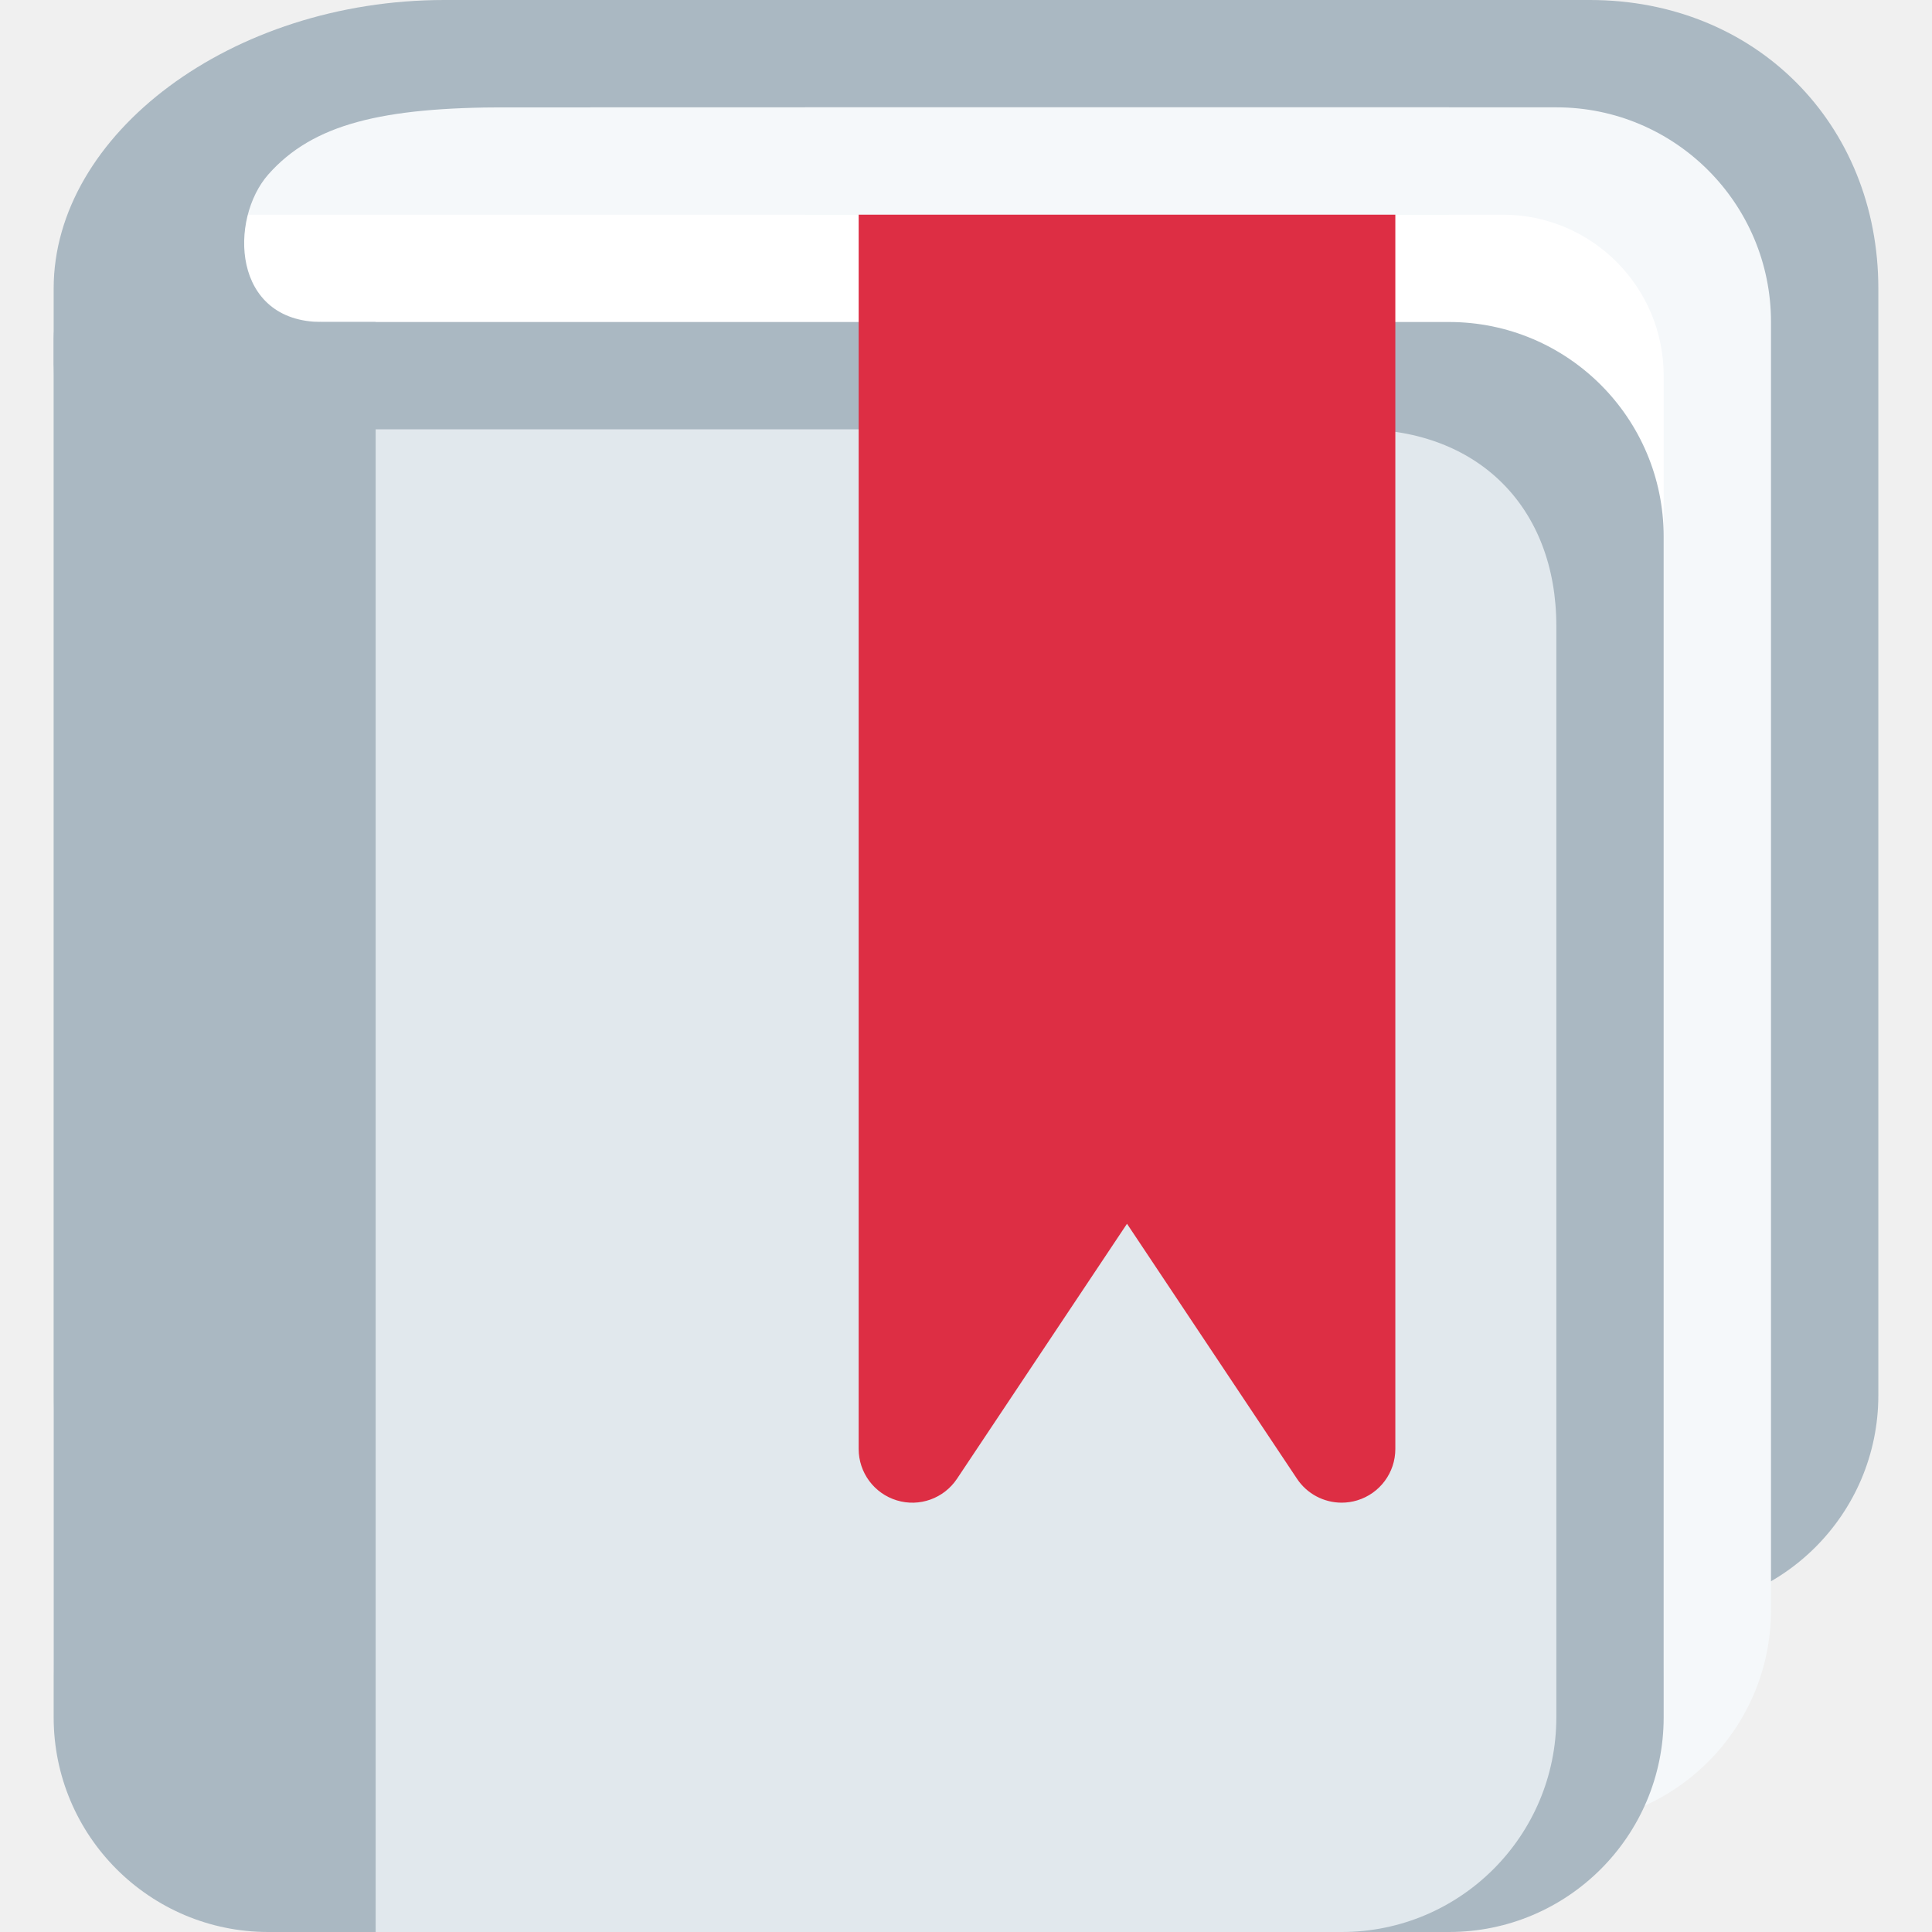
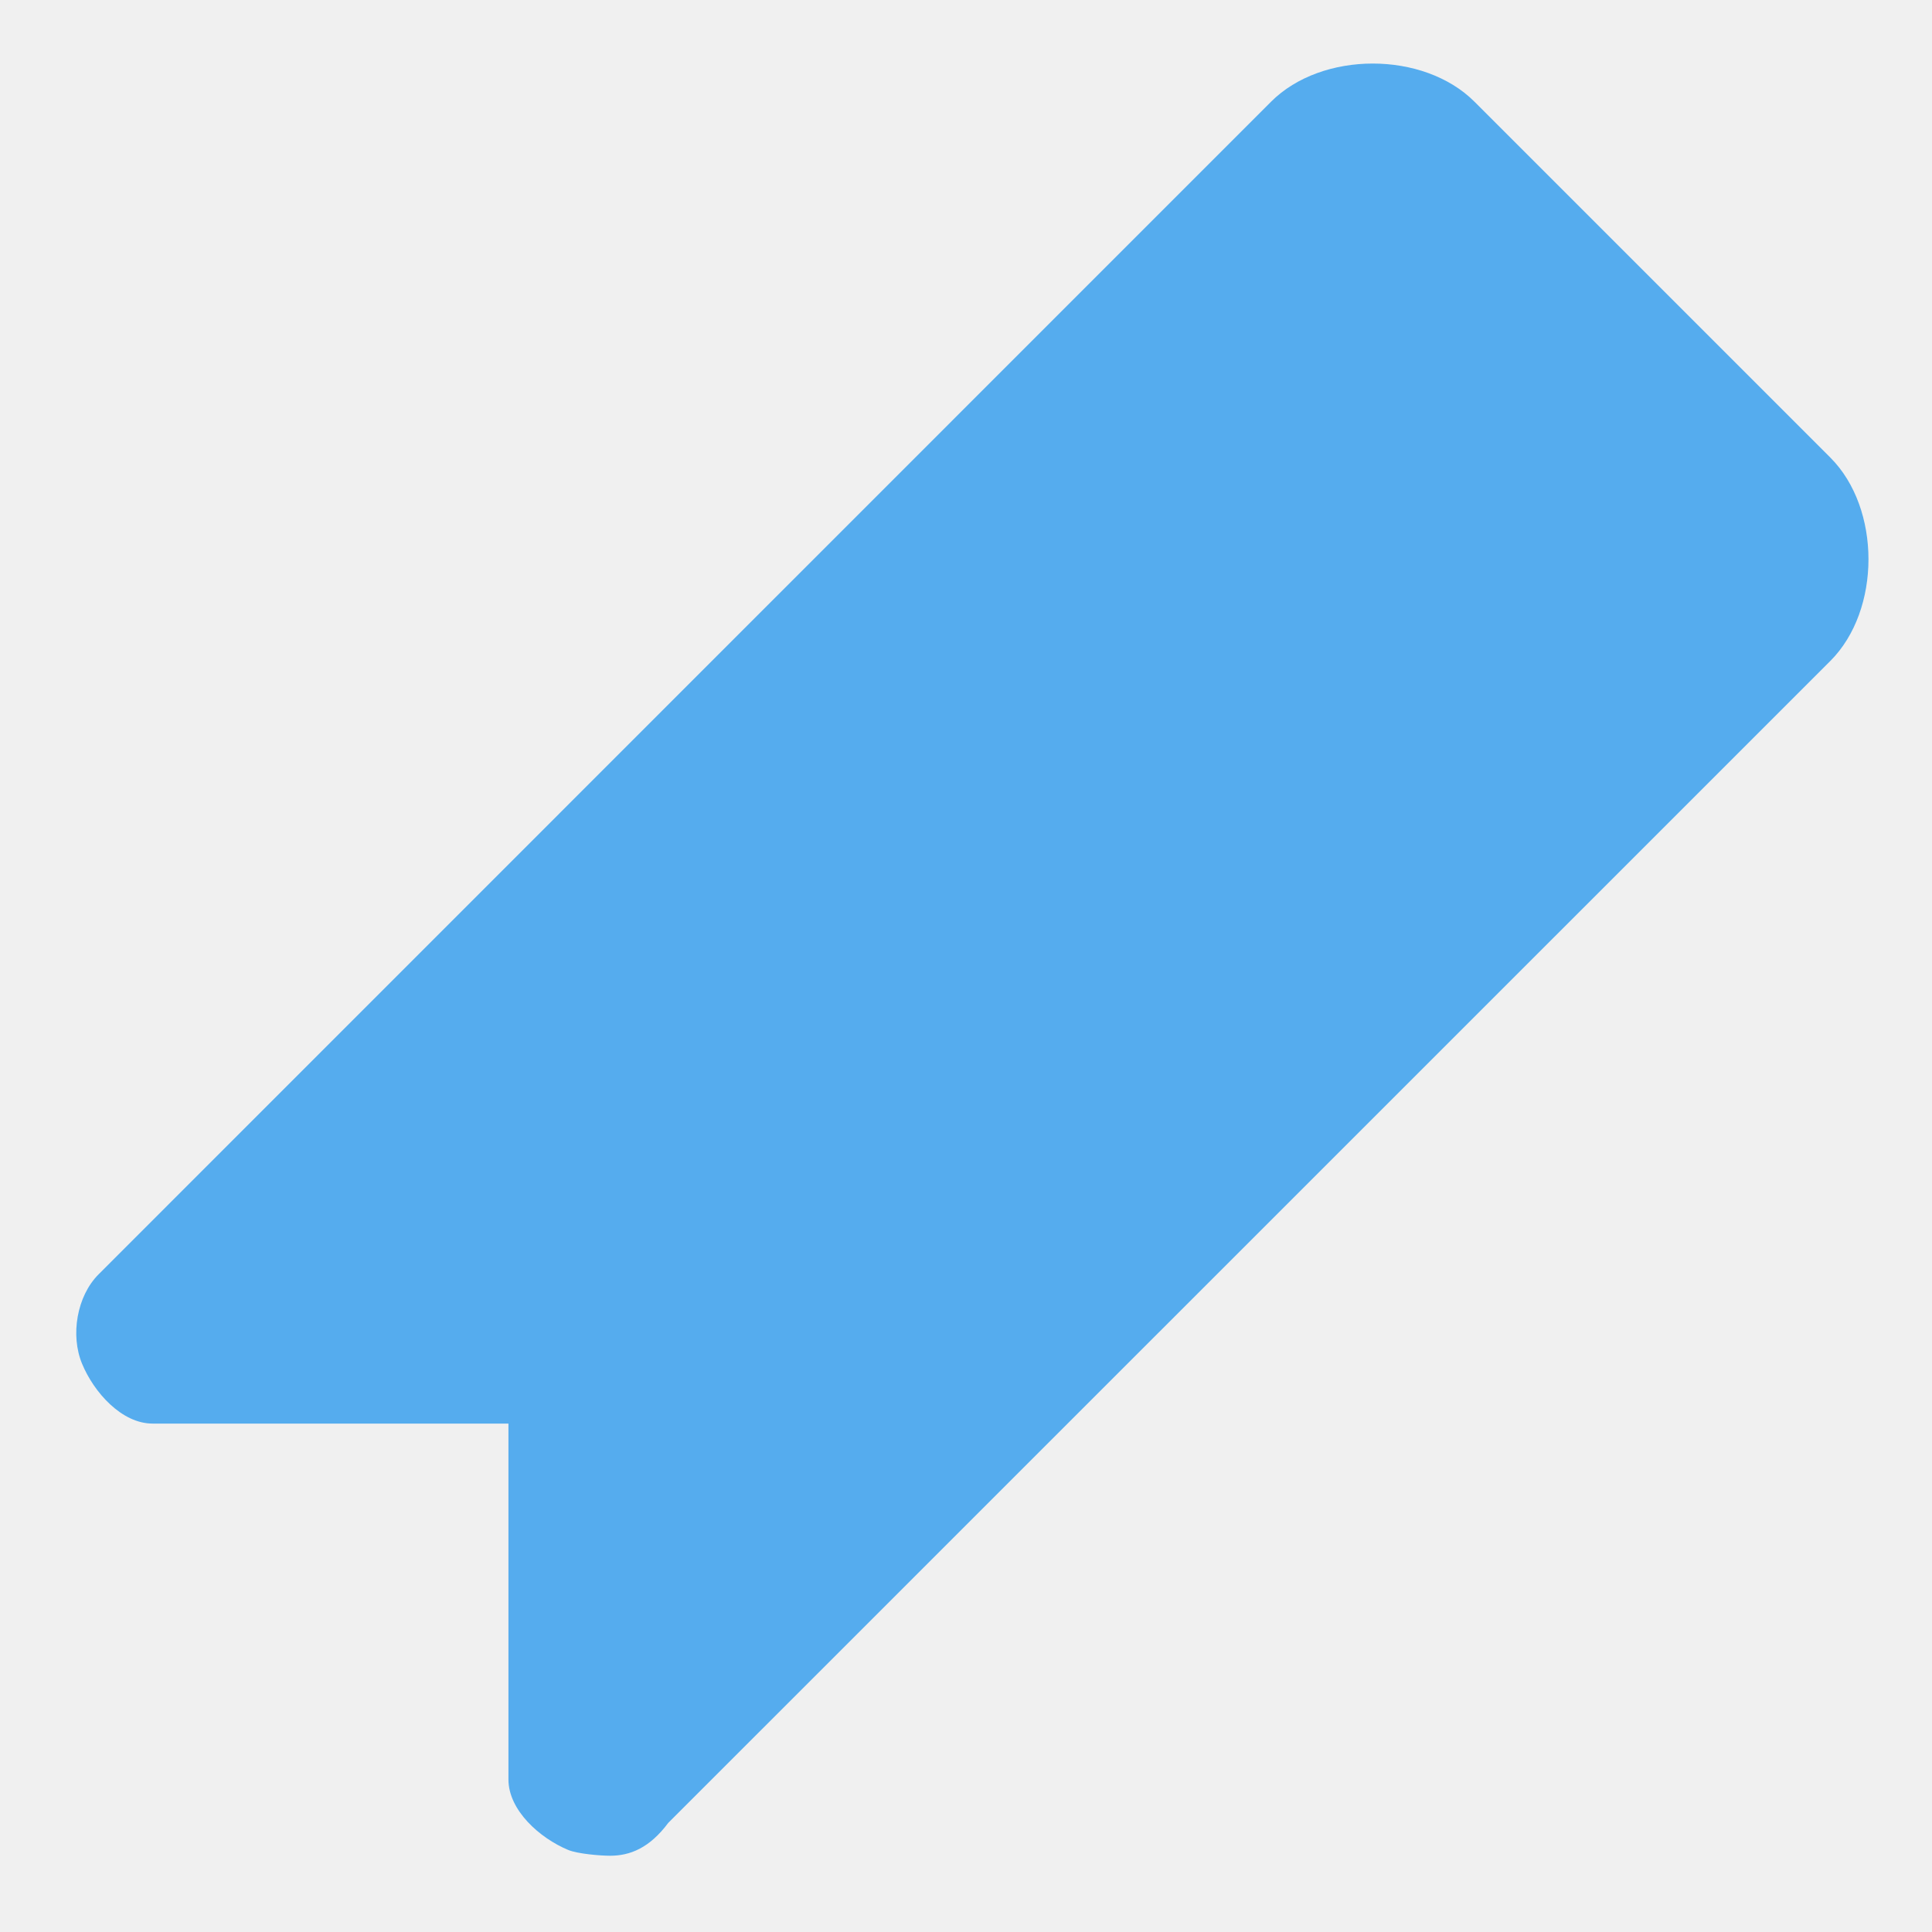
- <svg xmlns="http://www.w3.org/2000/svg" viewBox="0 0 36 36">
-   <path fill="#AAB8C2" d="M35 26c0 2.209-1.791 4-4 4H5c-2.209 0-4-1.791-4-4V6.313C1 4.104 6.791 0 9 0h20.625C32.719 0 35 2.312 35 5.375V26z" />
-   <path fill="#F5F8FA" d="M33 30c0 2.209-1.791 4-4 4H7c-2.209 0-4-1.791-4-4V6c0-4.119-.021-4 5-4h21c2.209 0 4 1.791 4 4v24z" />
-   <path fill="#FFF" d="M31 31c0 1.657-1.343 3-3 3H4c-1.657 0-3-1.343-3-3V7c0-1.657 1.343-3 3-3h24c1.657 0 3 1.343 3 3v24z" />
-   <path fill="#AAB8C2" d="M31 32c0 2.209-1.791 4-4 4H6c-2.209 0-4-1.791-4-4V10c0-2.209 1.791-4 4-4h21c2.209 0 4 1.791 4 4v22z" />
-   <path fill="#E1E8ED" d="M29 32c0 2.209-1.791 4-4 4H6c-2.209 0-4-1.791-4-4V12c0-2.209 1.791-4 4-4h19.335C27.544 8 29 9.456 29 11.665V32z" />
-   <path fill="#AAB8C2" d="M6 6C4.312 6 4.269 4.078 5 3.25 5.832 2.309 7.125 2 9.438 2H11V0H8.281C4.312 0 1 2.5 1 5.375V32c0 2.209 1.791 4 4 4h2V6H6z" />
-   <g fill="#DD2E44">
-     <path d="M17 4v23l4-6 4 6V4z" />
-     <path d="M25 28c-.328 0-.644-.162-.832-.445L21 22.803l-3.168 4.752c-.245.367-.701.531-1.122.402-.421-.128-.71-.517-.71-.957V4c0-.552.448-1 1-1h8c.553 0 1 .448 1 1v23c0 .44-.288.829-.71.957-.096.029-.193.043-.29.043zm-4-8c.334 0 .646.167.832.445L24 23.697V5h-6v18.697l2.168-3.252c.186-.278.498-.445.832-.445z" />
+ <svg xmlns="http://www.w3.org/2000/svg" viewBox="0 0 47.5 47.5" style="enable-background:new 0 0 47.5 47.5;" xml:space="preserve" version="1.1" id="svg2">
+   <defs id="defs6">
+     <clipPath id="clipPath16" clipPathUnits="userSpaceOnUse">
+       <path id="path18" d="M 0,38 38,38 38,0 0,0 0,38 Z" />
+     </clipPath>
+   </defs>
+   <g transform="matrix(1.25,0,0,-1.25,0,47.5)" id="g10">
+     <g id="g12">
+       <g clip-path="url(#clipPath16)" id="g14">
+         <g transform="translate(11.9995,1.5)" id="g20">
+           <path id="path22" style="fill:#55acee;fill-opacity:1;fill-rule:nonzero;stroke:none" d="m 0,0 c -0.193,0 -0.638,0.037 -0.824,0.114 -0.56,0.233 -1.175,0.78 -1.175,1.386 l 0,7 -7,0 c -0.607,0 -1.154,0.615 -1.386,1.176 -0.233,0.56 -0.104,1.331 0.325,1.76 L 13.001,34.5 c 1,1 3,1 4,0 l 7,-7 c 1,-1 1,-3 0,-4 L 1.144,0.646 C 0.774,0.15 0.391,0 0,0" />
+         </g>
+       </g>
+     </g>
  </g>
-   <path fill="#F5F8FA" d="M15 2h12v2H15z" />
</svg>
